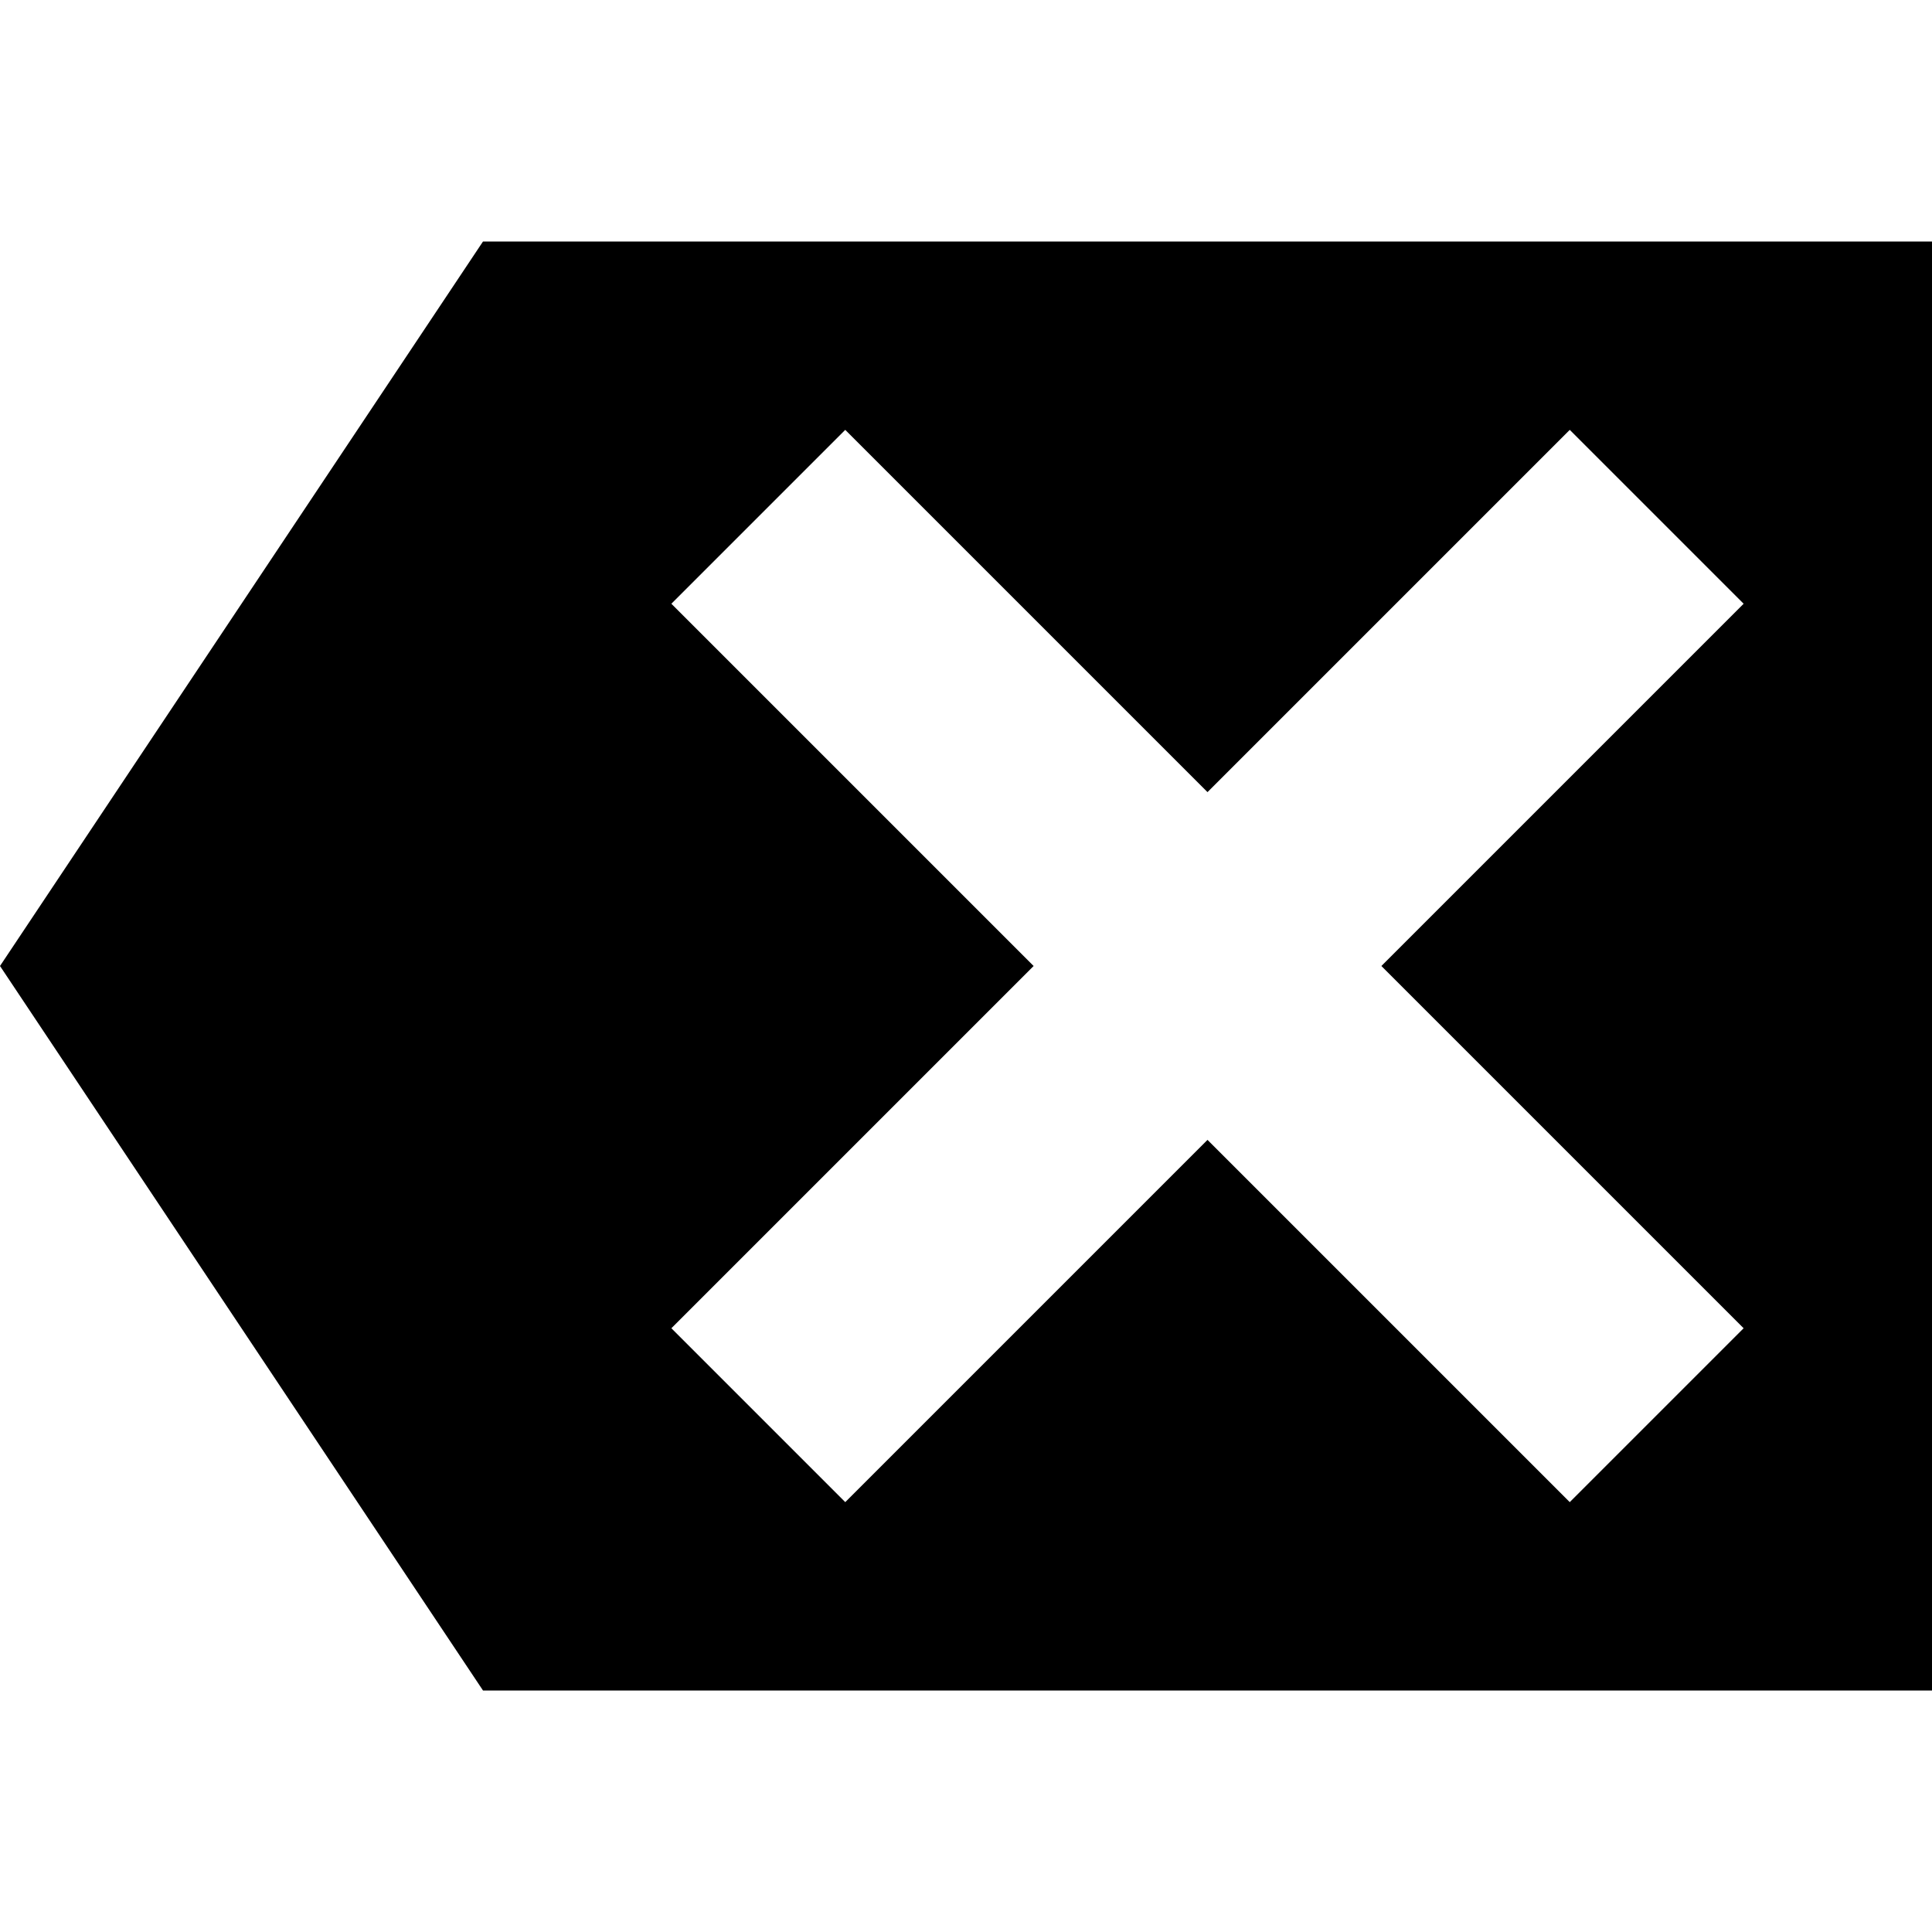
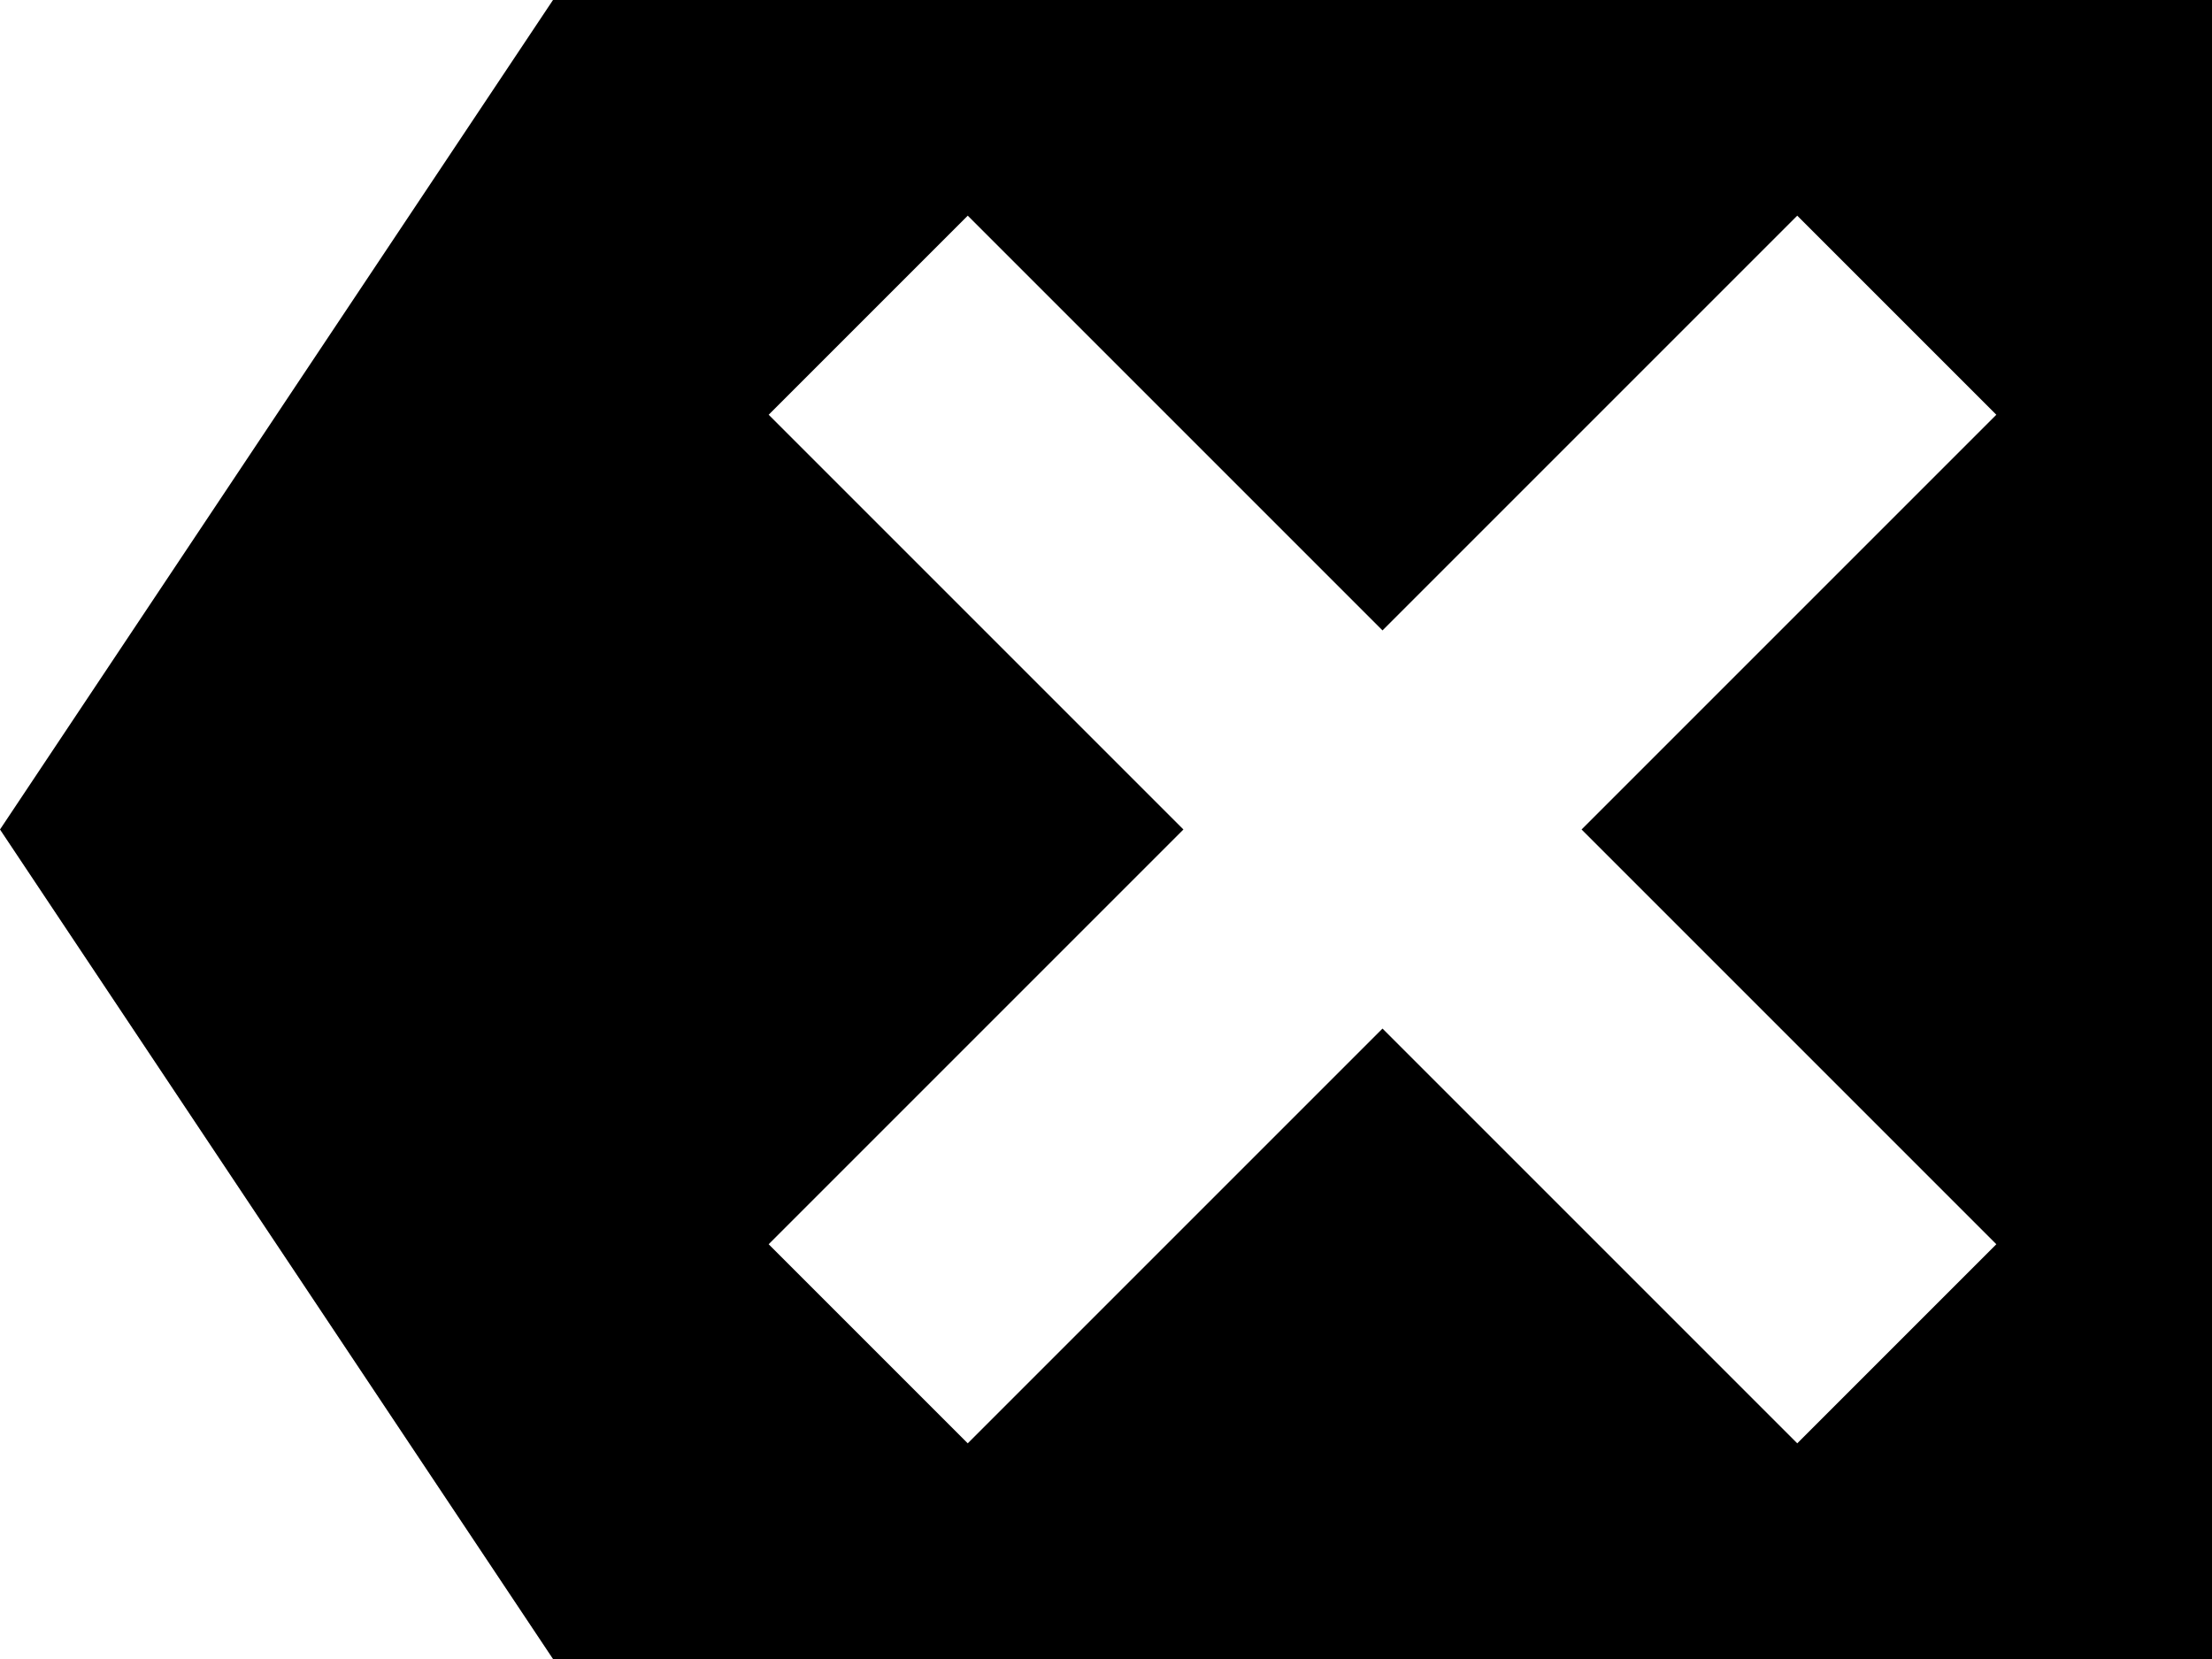
- <svg xmlns="http://www.w3.org/2000/svg" width="8" height="8" viewBox="0 0 8 8">
-   <path d="M2 0l-2 3 2 3h6v-6h-6zm1.5.78l1.5 1.5 1.5-1.5.72.72-1.5 1.5 1.5 1.5-.72.72-1.5-1.5-1.5 1.5-.72-.72 1.5-1.5-1.5-1.5.72-.72z" transform="translate(0 1)" />
+ <svg xmlns="http://www.w3.org/2000/svg" width="22" height="16.5" viewBox="0 0 22 16.5" id="svg2" version="1.1">
+   <defs id="defs8" />
+   <path d="M 5.5,0 0,8.25 5.5,16.5 H 22 V 0 H 5.5 z m 4.125,2.145 4.125,4.125 4.125,-4.125 1.98,1.98 -4.125,4.125 4.125,4.125 -1.98,1.98 L 13.75,10.23 9.625,14.355 7.645,12.375 11.77,8.25 7.645,4.125 9.625,2.145 z" id="path4" />
</svg>
